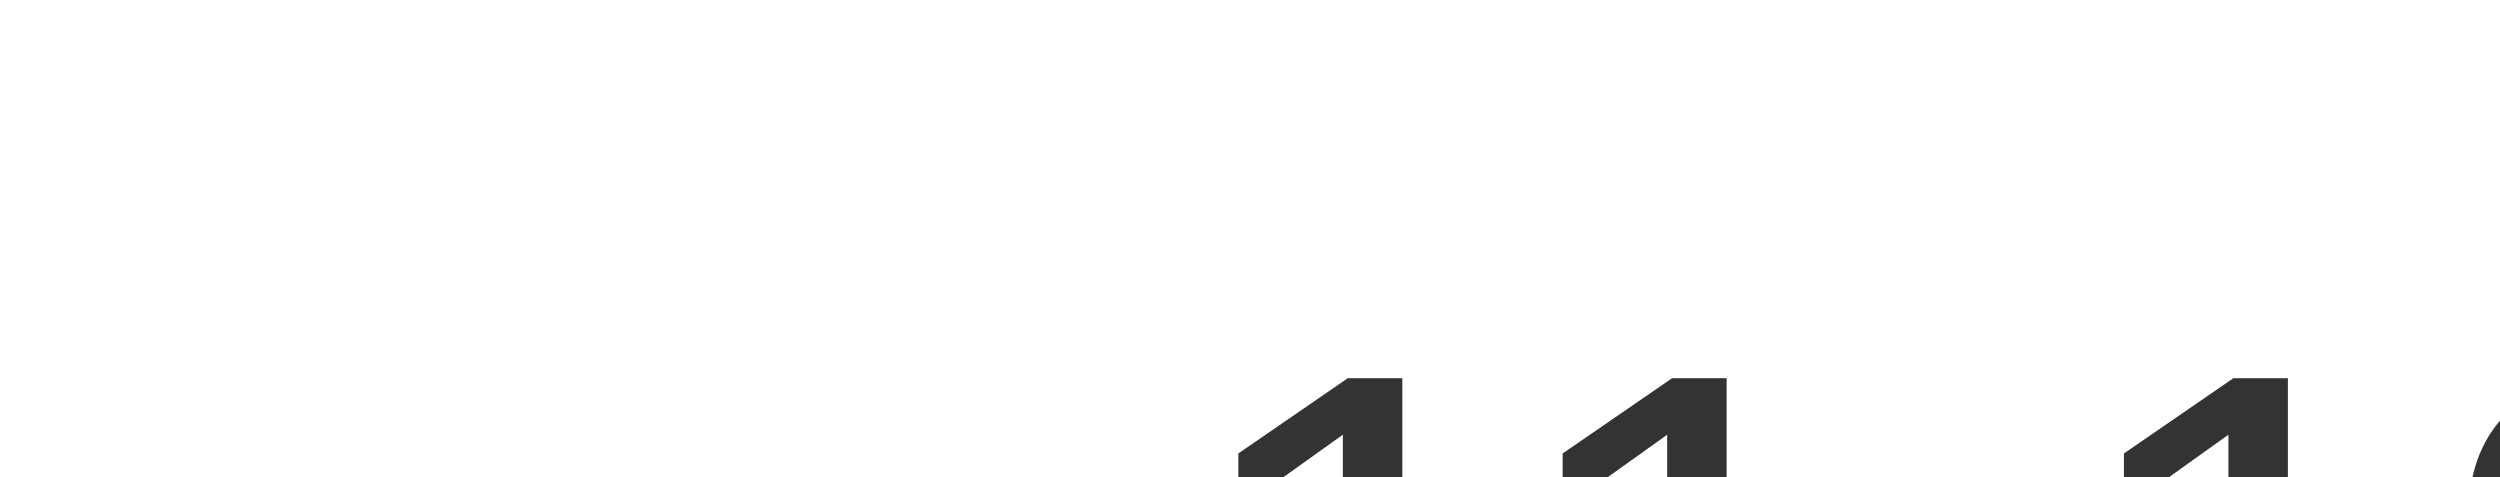
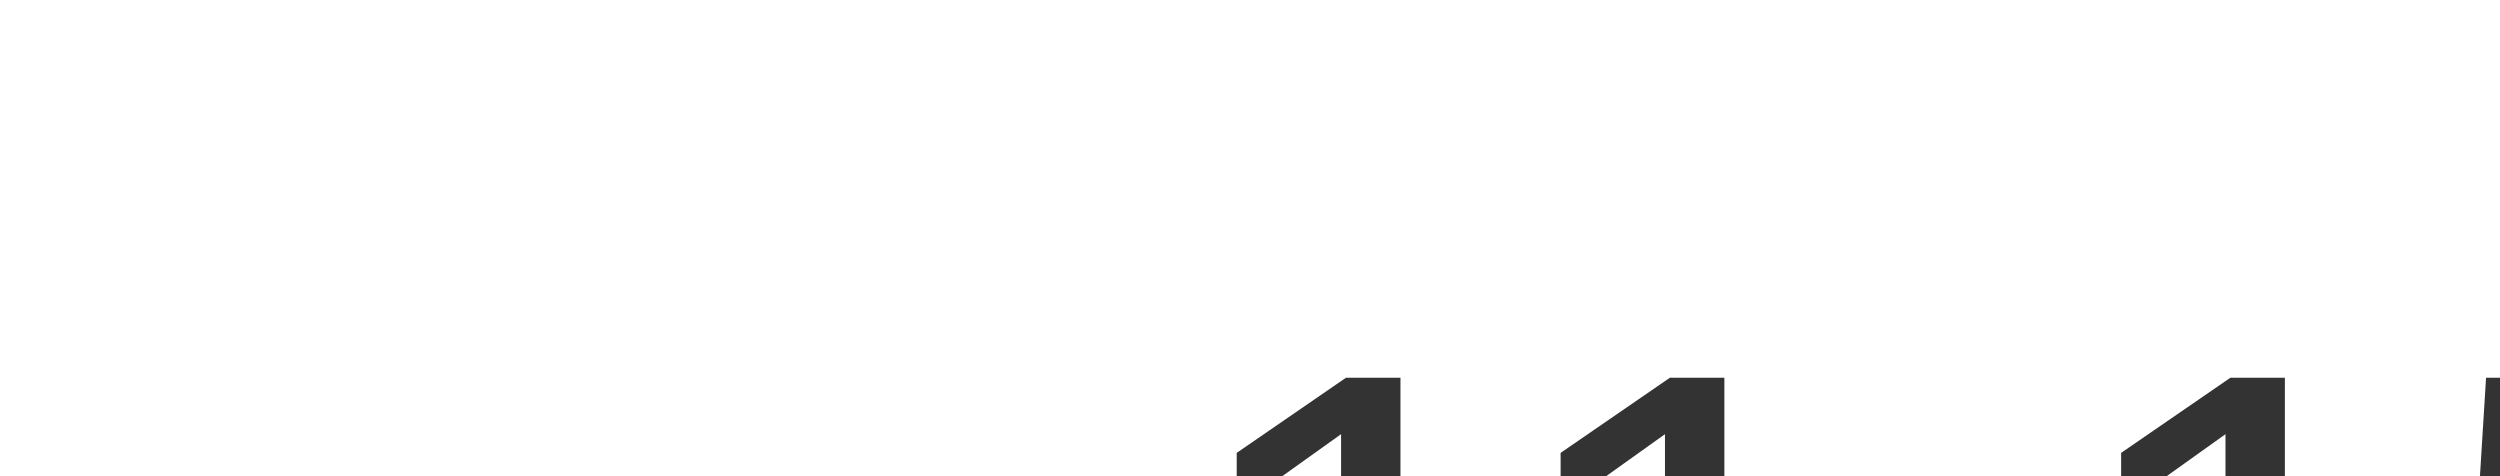
<svg xmlns="http://www.w3.org/2000/svg" id="upstream_pkgtests_info_test_007" width="100%" style="max-width: 400px; background-color: white;" role="graphics-document document" aria-roledescription="info">
-   <style>#upstream_pkgtests_info_test_007{font-family:"trebuchet ms",verdana,arial,sans-serif;font-size:16px;fill:#333;}@keyframes edge-animation-frame{from{stroke-dashoffset:0;}}@keyframes dash{to{stroke-dashoffset:0;}}#upstream_pkgtests_info_test_007 .edge-animation-slow{stroke-dasharray:9,5!important;stroke-dashoffset:900;animation:dash 50s linear infinite;stroke-linecap:round;}#upstream_pkgtests_info_test_007 .edge-animation-fast{stroke-dasharray:9,5!important;stroke-dashoffset:900;animation:dash 20s linear infinite;stroke-linecap:round;}#upstream_pkgtests_info_test_007 .error-icon{fill:#552222;}#upstream_pkgtests_info_test_007 .error-text{fill:#552222;stroke:#552222;}#upstream_pkgtests_info_test_007 .edge-thickness-normal{stroke-width:1px;}#upstream_pkgtests_info_test_007 .edge-thickness-thick{stroke-width:3.5px;}#upstream_pkgtests_info_test_007 .edge-pattern-solid{stroke-dasharray:0;}#upstream_pkgtests_info_test_007 .edge-thickness-invisible{stroke-width:0;fill:none;}#upstream_pkgtests_info_test_007 .edge-pattern-dashed{stroke-dasharray:3;}#upstream_pkgtests_info_test_007 .edge-pattern-dotted{stroke-dasharray:2;}#upstream_pkgtests_info_test_007 .marker{fill:#333333;stroke:#333333;}#upstream_pkgtests_info_test_007 .marker.cross{stroke:#333333;}#upstream_pkgtests_info_test_007 svg{font-family:"trebuchet ms",verdana,arial,sans-serif;font-size:16px;}#upstream_pkgtests_info_test_007 p{margin:0;}#upstream_pkgtests_info_test_007 :root{--mermaid-font-family:"trebuchet ms",verdana,arial,sans-serif;}</style>
+   <style>#upstream_pkgtests_info_test_007{font-family:"trebuchet ms",verdana,arial,sans-serif;font-size:16px;fill:#333;}@keyframes edge-animation-frame{from{stroke-dashoffset:0;}}@keyframes dash{to{stroke-dashoffset:0;}}#upstream_pkgtests_info_test_007 .edge-animation-slow{stroke-dasharray:9,5!important;stroke-dashoffset:900;animation:dash 50s linear infinite;stroke-linecap:round;}#upstream_pkgtests_info_test_007 .edge-animation-fast{stroke-dasharray:9,5!important;stroke-dashoffset:900;animation:dash 20s linear infinite;stroke-linecap:round;}#upstream_pkgtests_info_test_007 .error-icon{fill:#552222;}#upstream_pkgtests_info_test_007 .error-text{fill:#552222;stroke:#552222;}#upstream_pkgtests_info_test_007 .edge-thickness-normal{stroke-width:1px;}#upstream_pkgtests_info_test_007 .edge-thickness-thick{stroke-width:3.5px;}#upstream_pkgtests_info_test_007 .edge-pattern-solid{stroke-dasharray:0;}#upstream_pkgtests_info_test_007 .edge-thickness-invisible{stroke-width:0;fill:none;}#upstream_pkgtests_info_test_007 .edge-pattern-dashed{stroke-dasharray:3;}#upstream_pkgtests_info_test_007 .edge-pattern-dotted{stroke-dasharray:2;}#upstream_pkgtests_info_test_007 .marker{fill:#333333;stroke:#333333;}#upstream_pkgtests_info_test_007 .marker.cross{stroke:#333333;}#upstream_pkgtests_info_test_007 svg{font-family:"trebuchet ms",verdana,arial,sans-serif;font-size:16px;}#upstream_pkgtests_info_test_007 p{margin:0;}#upstream_pkgtests_info_test_007 .node .neo-node{stroke:#9370DB;}#upstream_pkgtests_info_test_007 [data-look="neo"].node rect,#upstream_pkgtests_info_test_007 [data-look="neo"].cluster rect,#upstream_pkgtests_info_test_007 [data-look="neo"].node polygon{stroke:#9370DB;filter:drop-shadow(1px 2px 2px rgba(185, 185, 185, 1));}#upstream_pkgtests_info_test_007 [data-look="neo"].node path{stroke:#9370DB;stroke-width:1px;}#upstream_pkgtests_info_test_007 [data-look="neo"].node .outer-path{filter:drop-shadow(1px 2px 2px rgba(185, 185, 185, 1));}#upstream_pkgtests_info_test_007 [data-look="neo"].node .neo-line path{stroke:#9370DB;filter:none;}#upstream_pkgtests_info_test_007 [data-look="neo"].node circle{stroke:#9370DB;filter:drop-shadow(1px 2px 2px rgba(185, 185, 185, 1));}#upstream_pkgtests_info_test_007 [data-look="neo"].node circle .state-start{fill:#000000;}#upstream_pkgtests_info_test_007 [data-look="neo"].icon-shape .icon{fill:#9370DB;filter:drop-shadow(1px 2px 2px rgba(185, 185, 185, 1));}#upstream_pkgtests_info_test_007 [data-look="neo"].icon-shape .icon-neo path{stroke:#9370DB;filter:drop-shadow(1px 2px 2px rgba(185, 185, 185, 1));}#upstream_pkgtests_info_test_007 :root{--mermaid-font-family:"trebuchet ms",verdana,arial,sans-serif;}</style>
  <g />
  <g>
-     <text x="100" y="40" class="version" font-size="32" style="text-anchor: middle;">v11.12.3</text>
+     <text x="100" y="40" class="version" font-size="32" style="text-anchor: middle;">v11.15.0</text>
  </g>
</svg>
